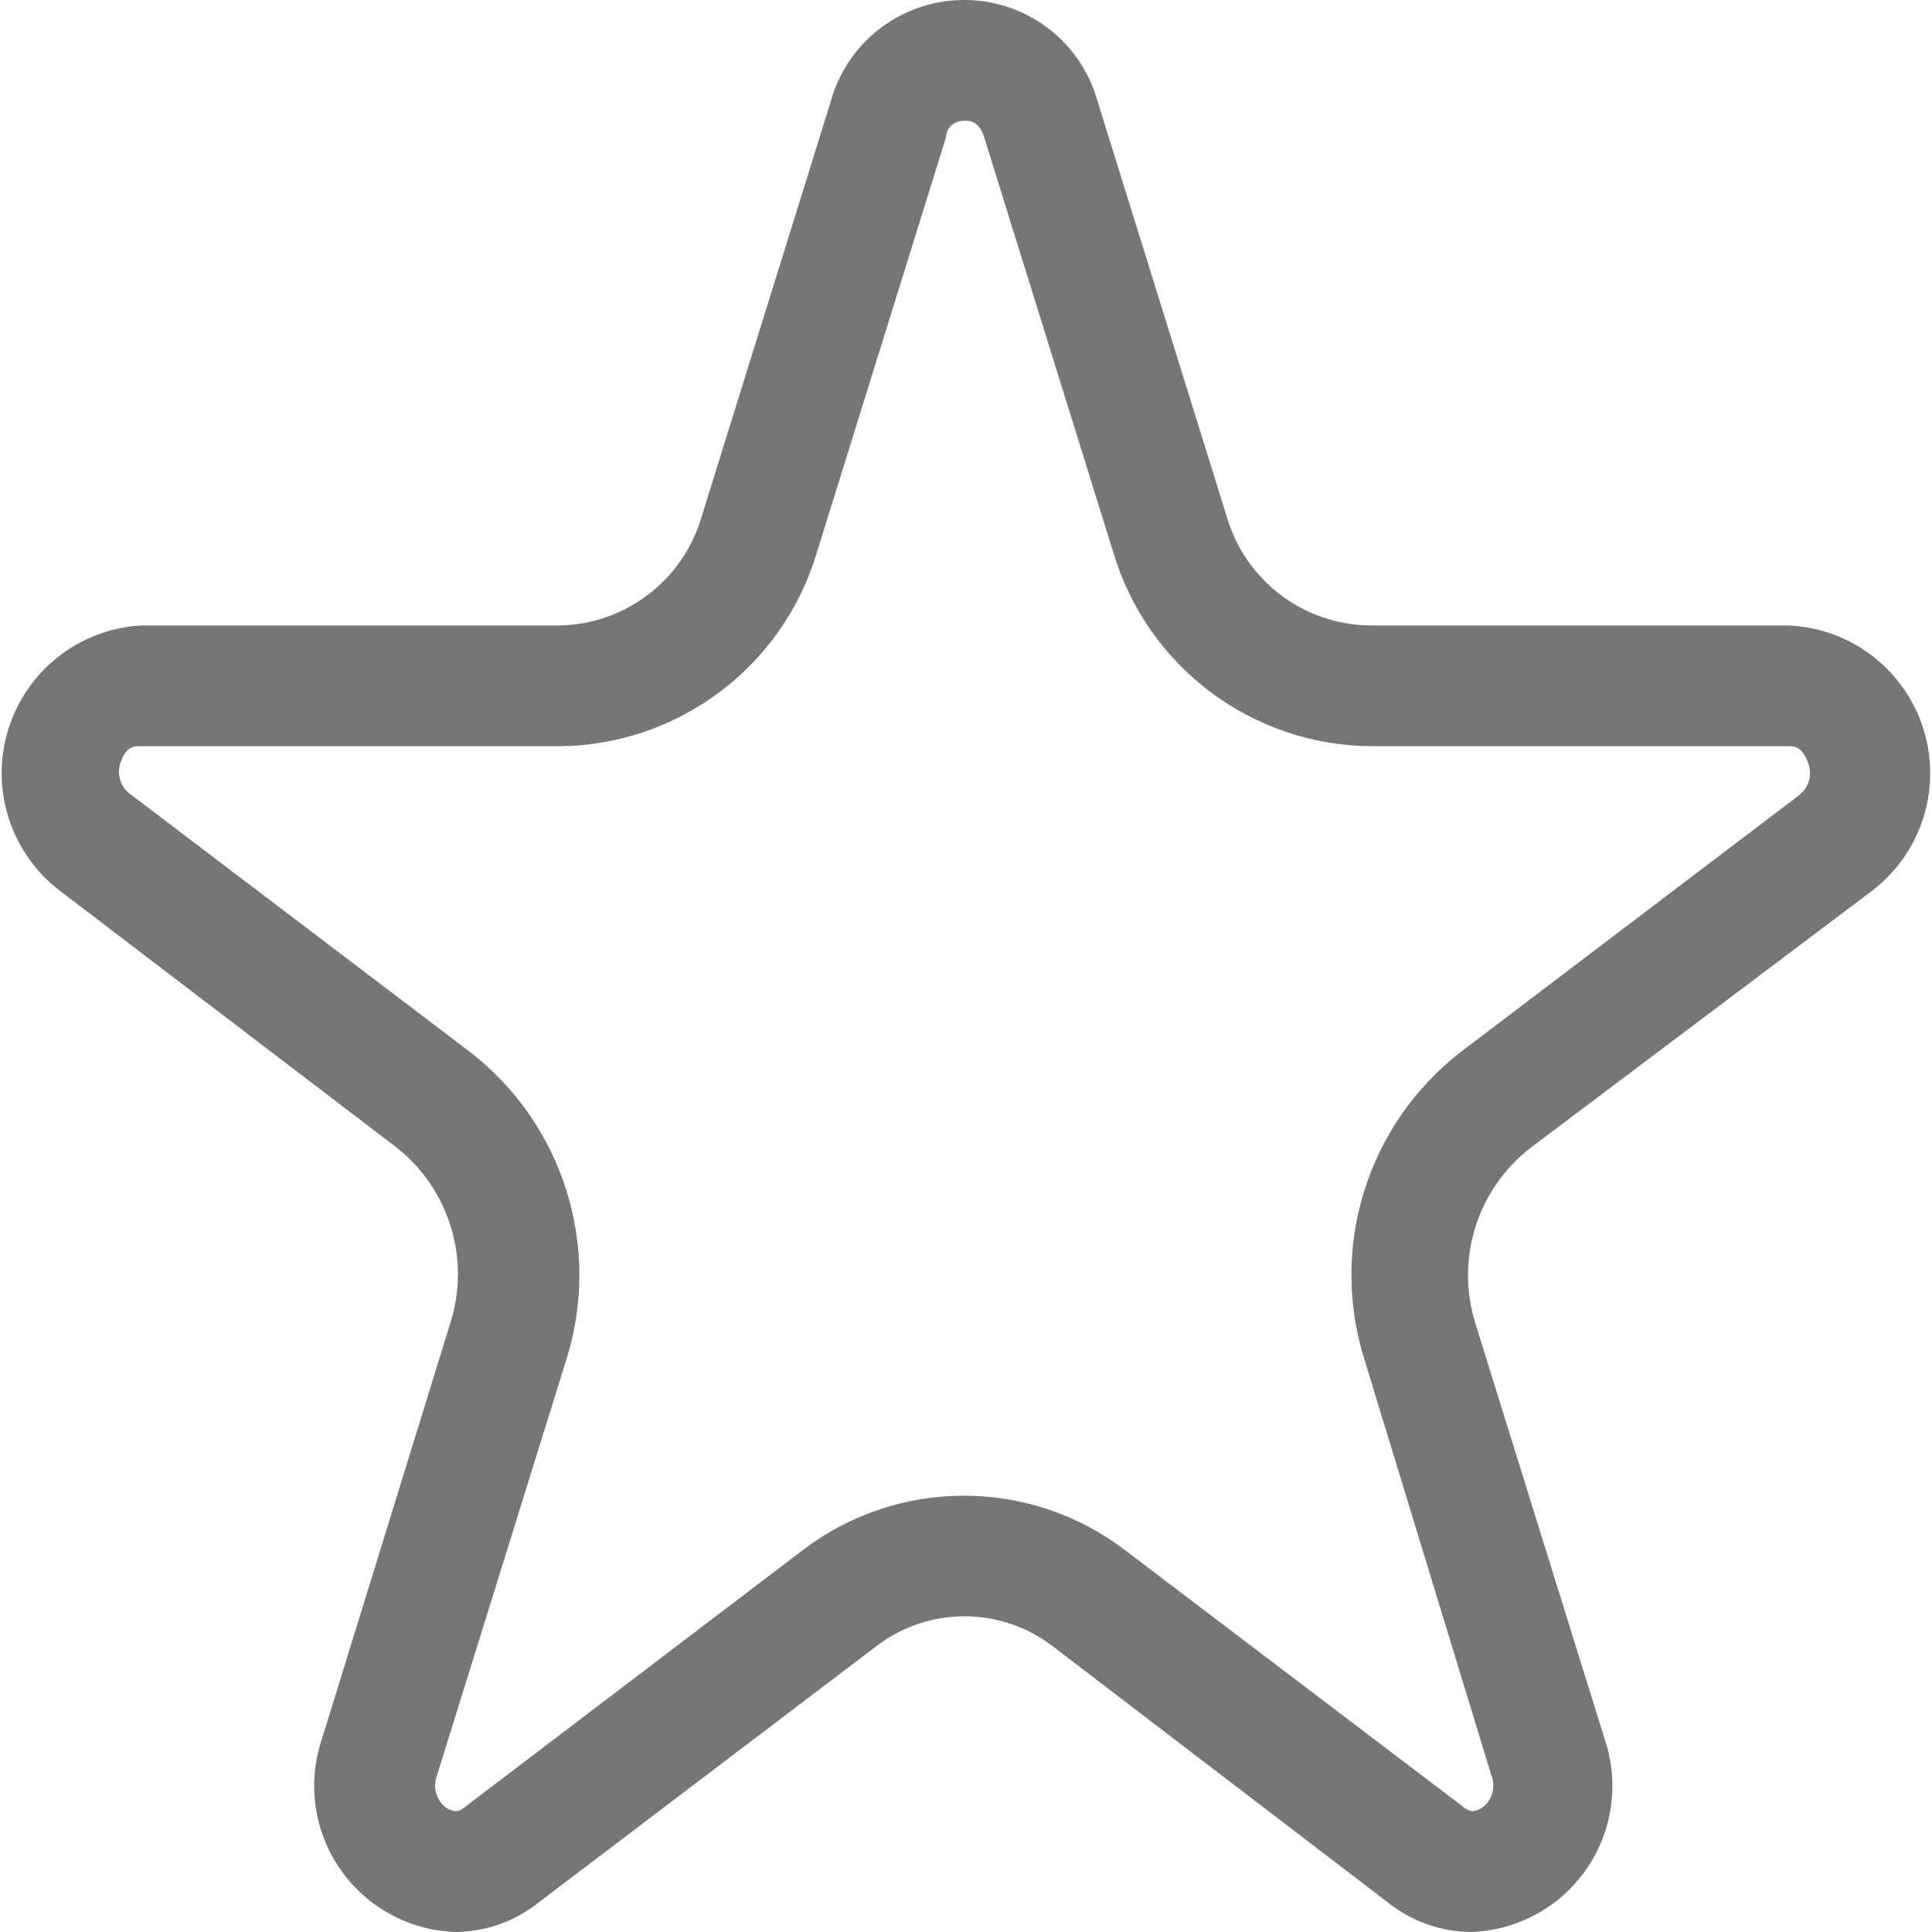
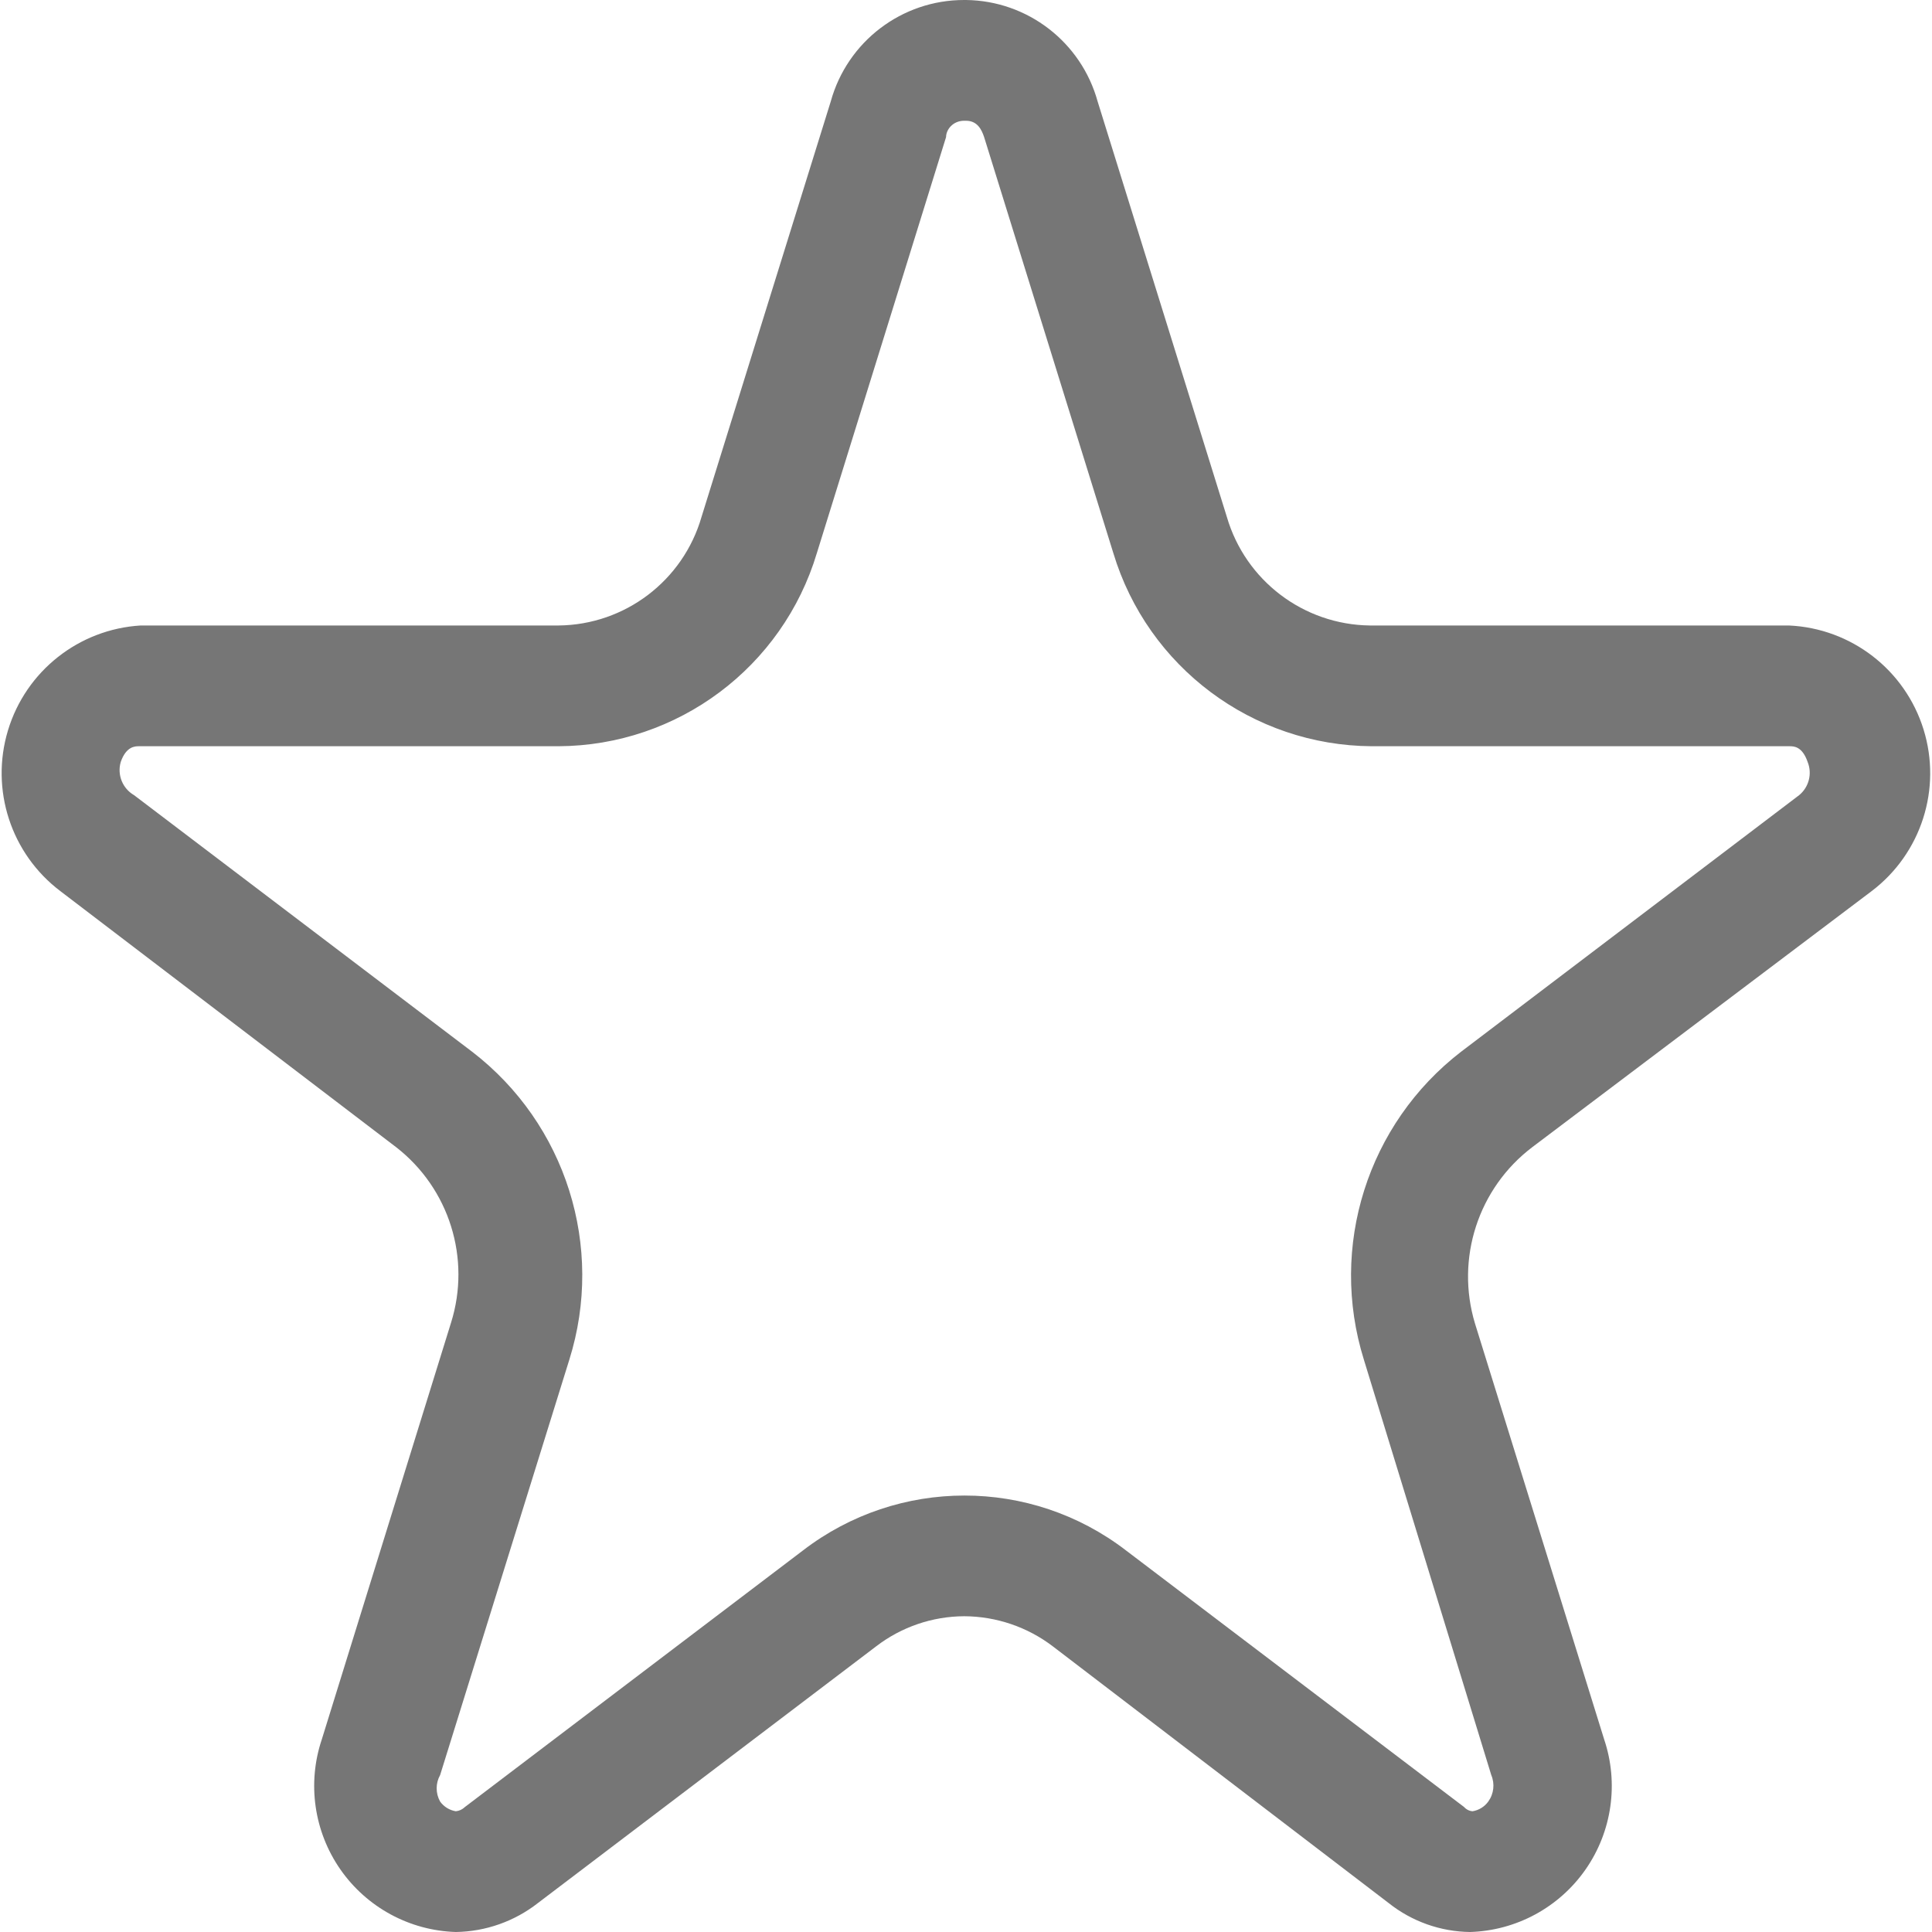
<svg xmlns="http://www.w3.org/2000/svg" id="Icons" viewBox="0 0 32 32">
  <g id="Star">
-     <path d="M16,2c.19,0,.26.15.3.27l2.14,6.88a4.49,4.49,0,0,0,4.28,3.21h6.92c.06,0,.21,0,.3.26a.46.46,0,0,1-.14.55l-5.6,4.25a4.67,4.67,0,0,0-1.6,5.1L24.7,29.4a.46.46,0,0,1-.05.44.37.37,0,0,1-.26.16.27.27,0,0,1-.15-.07l-5.6-4.25a4.4,4.4,0,0,0-5.35,0L7.7,29.93a.27.27,0,0,1-.15.07.37.37,0,0,1-.26-.16.46.46,0,0,1-.05-.44l2.14-6.88a4.67,4.67,0,0,0-1.6-5.1l-5.6-4.25A.46.46,0,0,1,2,12.62c.09-.26.23-.26.3-.26H9.25a4.49,4.49,0,0,0,4.28-3.21l2.14-6.88c0-.13.11-.27.3-.27m0-2a2.29,2.29,0,0,0-2.21,1.68L11.62,8.56a2.5,2.5,0,0,1-2.37,1.8H2.33A2.45,2.45,0,0,0,1,14.76L6.56,19a2.67,2.67,0,0,1,.9,2.91L5.33,28.81A2.42,2.42,0,0,0,7.55,32a2.23,2.23,0,0,0,1.36-.48l5.6-4.25a2.4,2.4,0,0,1,2.93,0L23,31.52a2.23,2.23,0,0,0,1.36.48,2.42,2.42,0,0,0,2.22-3.19l-2.14-6.88a2.67,2.67,0,0,1,.9-2.91L31,14.76a2.45,2.45,0,0,0-1.37-4.4H22.69a2.5,2.5,0,0,1-2.37-1.8L18.18,1.68A2.29,2.29,0,0,0,16,0Z" style="fill:#767676" />
+     <path d="M16,2c.19,0,.26.15.3.27l2.14,6.89a4.5,4.5,0,0,0,4.28,3.2h6.92c.07,0,.21,0,.3.26a.48.48,0,0,1-.14.55l-5.6,4.25a4.68,4.68,0,0,0-1.61,5.1L24.7,29.4a.45.45,0,0,1-.05.44.4.4,0,0,1-.26.16.21.21,0,0,1-.14-.07l-5.6-4.25a4.39,4.39,0,0,0-5.35,0L7.7,29.93a.25.25,0,0,1-.15.07.4.4,0,0,1-.26-.16.45.45,0,0,1,0-.44l2.14-6.88a4.67,4.67,0,0,0-1.61-5.1l-5.6-4.25A.48.48,0,0,1,2,12.62c.09-.26.24-.26.3-.26H9.25a4.49,4.49,0,0,0,4.28-3.2l2.14-6.89c0-.12.11-.27.3-.27m0-2a2.29,2.29,0,0,0-2.21,1.68L11.62,8.56a2.49,2.49,0,0,1-2.37,1.8H2.33A2.45,2.45,0,0,0,1,14.76L6.56,19a2.67,2.67,0,0,1,.91,2.91L5.33,28.81A2.42,2.42,0,0,0,7.55,32a2.26,2.26,0,0,0,1.36-.48l5.6-4.25a2.41,2.41,0,0,1,1.46-.5,2.44,2.44,0,0,1,1.47.5L23,31.52a2.21,2.21,0,0,0,1.35.48,2.42,2.42,0,0,0,2.22-3.19l-2.14-6.89A2.69,2.69,0,0,1,25.38,19L31,14.76a2.45,2.45,0,0,0-1.37-4.4H22.69a2.5,2.5,0,0,1-2.37-1.8L18.18,1.68A2.29,2.29,0,0,0,16,0Z" style="fill:#767676" />
  </g>
</svg>
